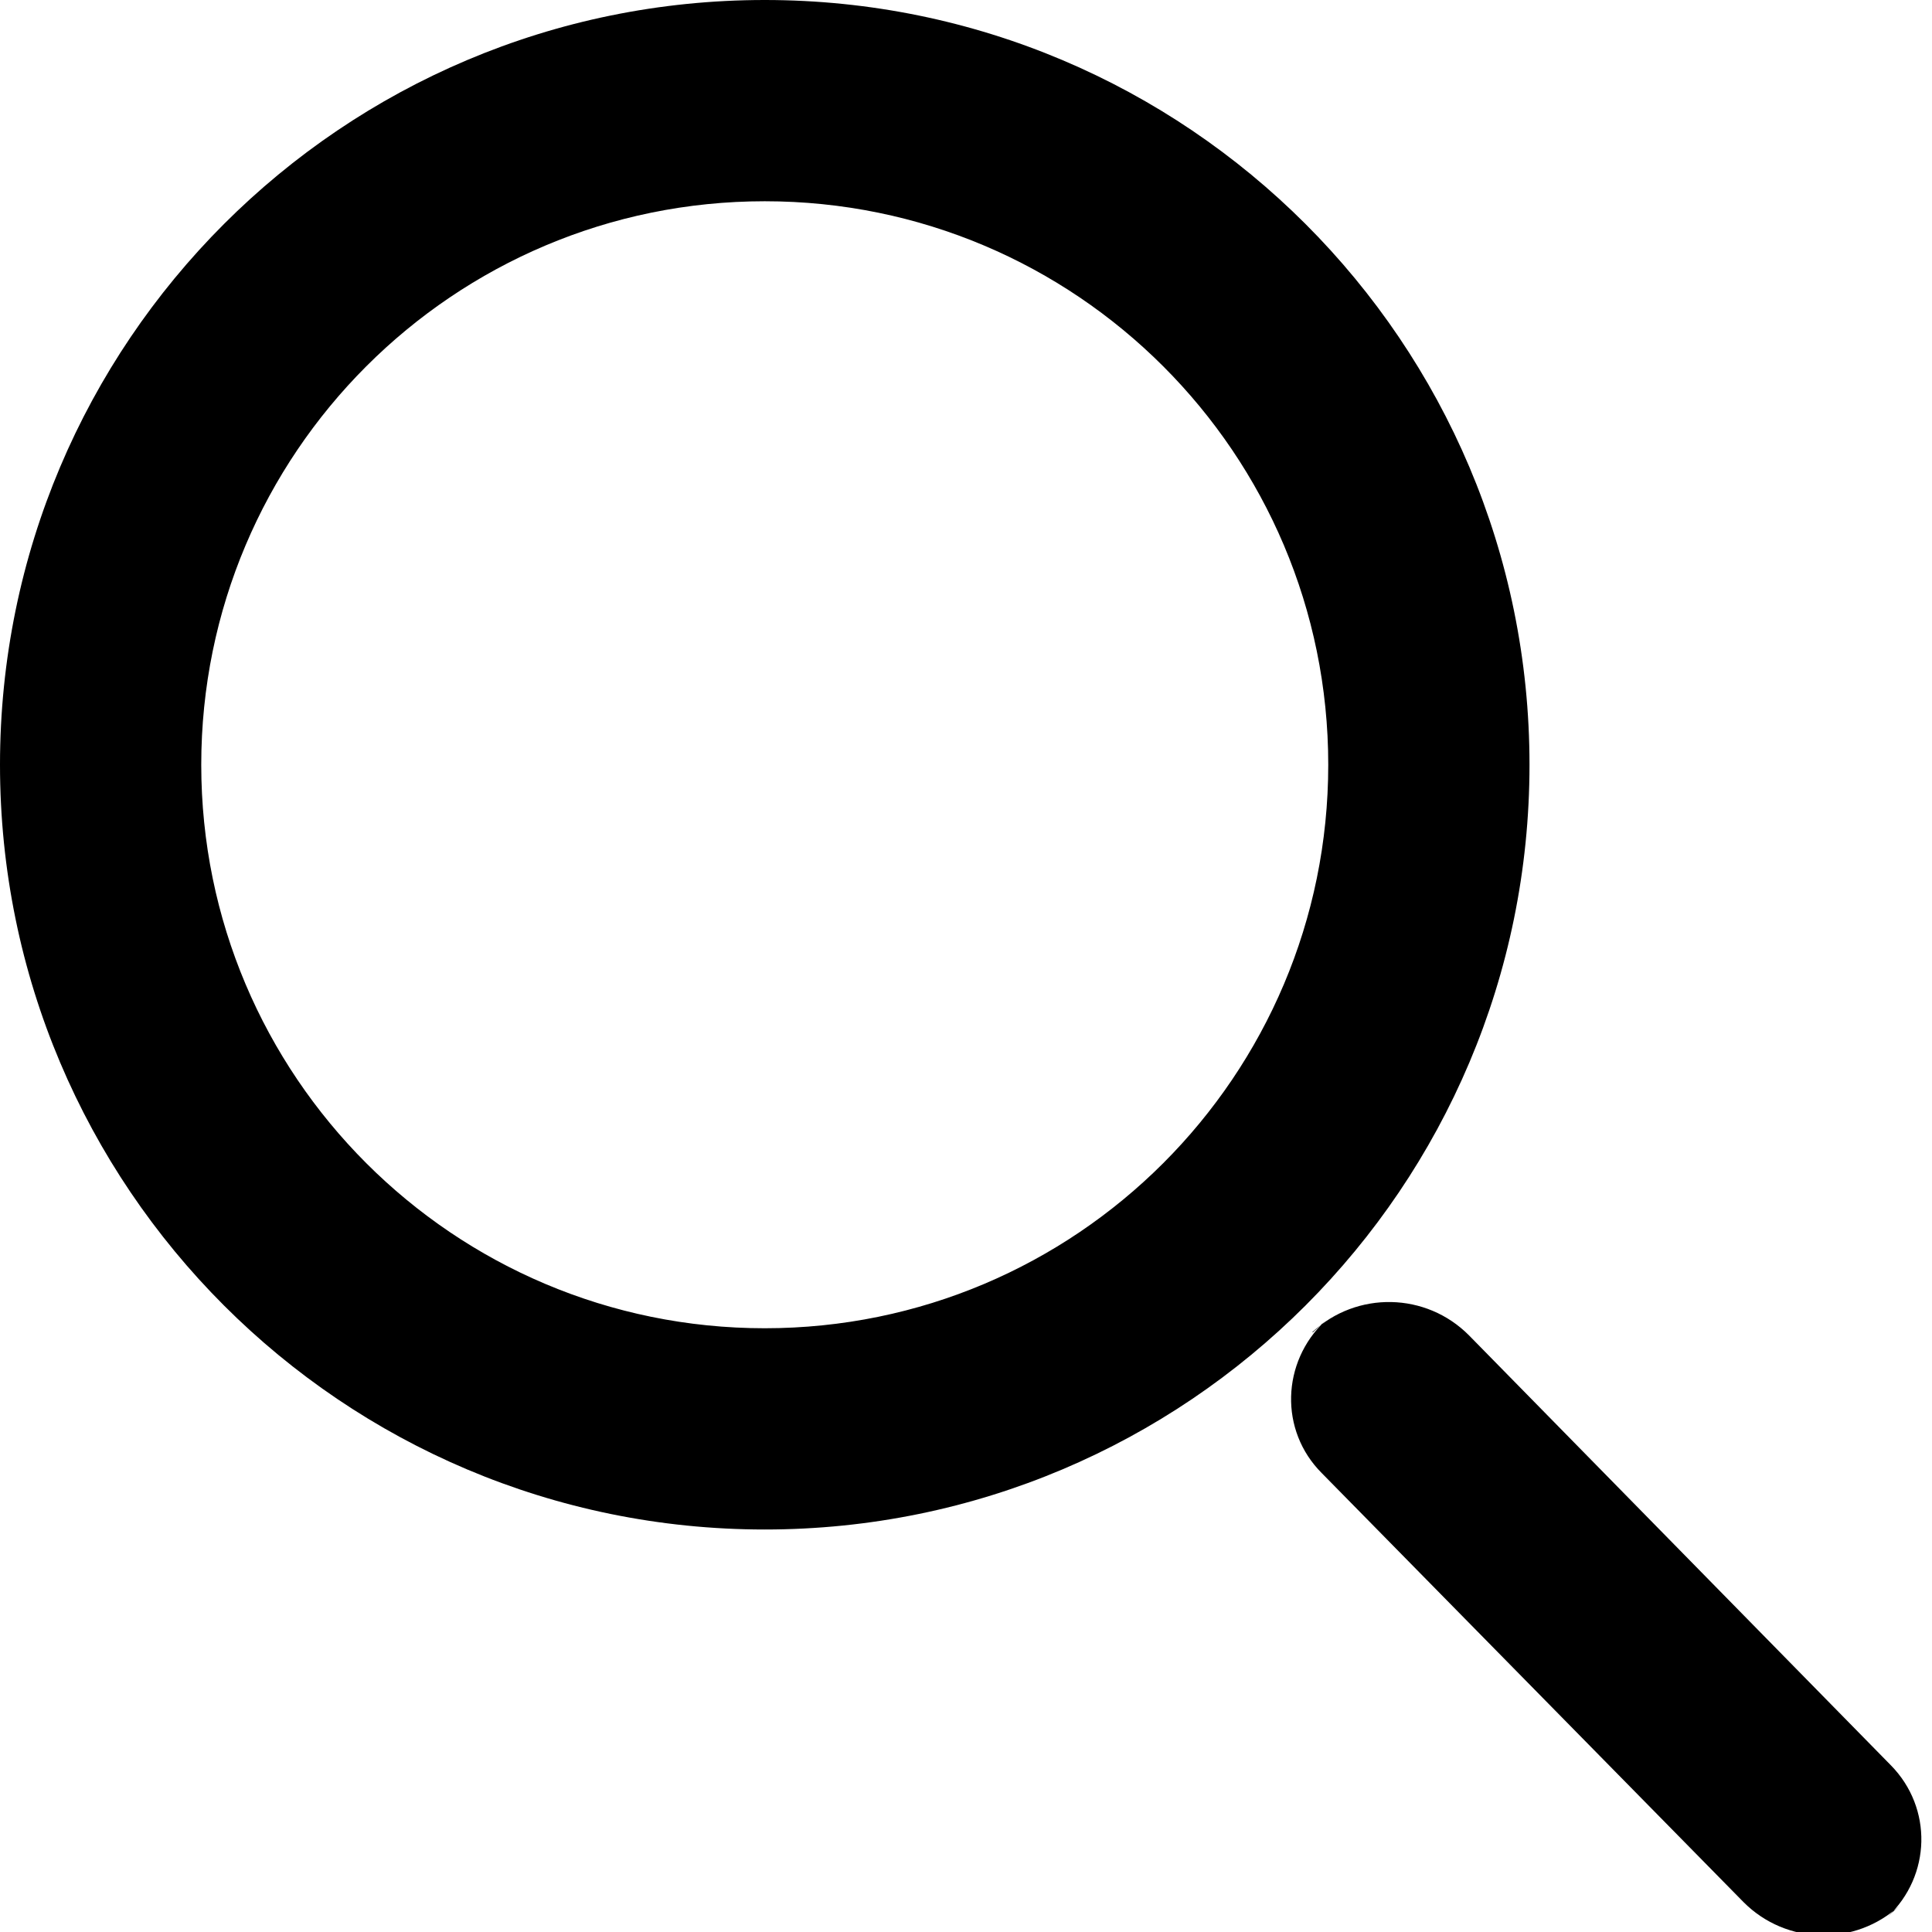
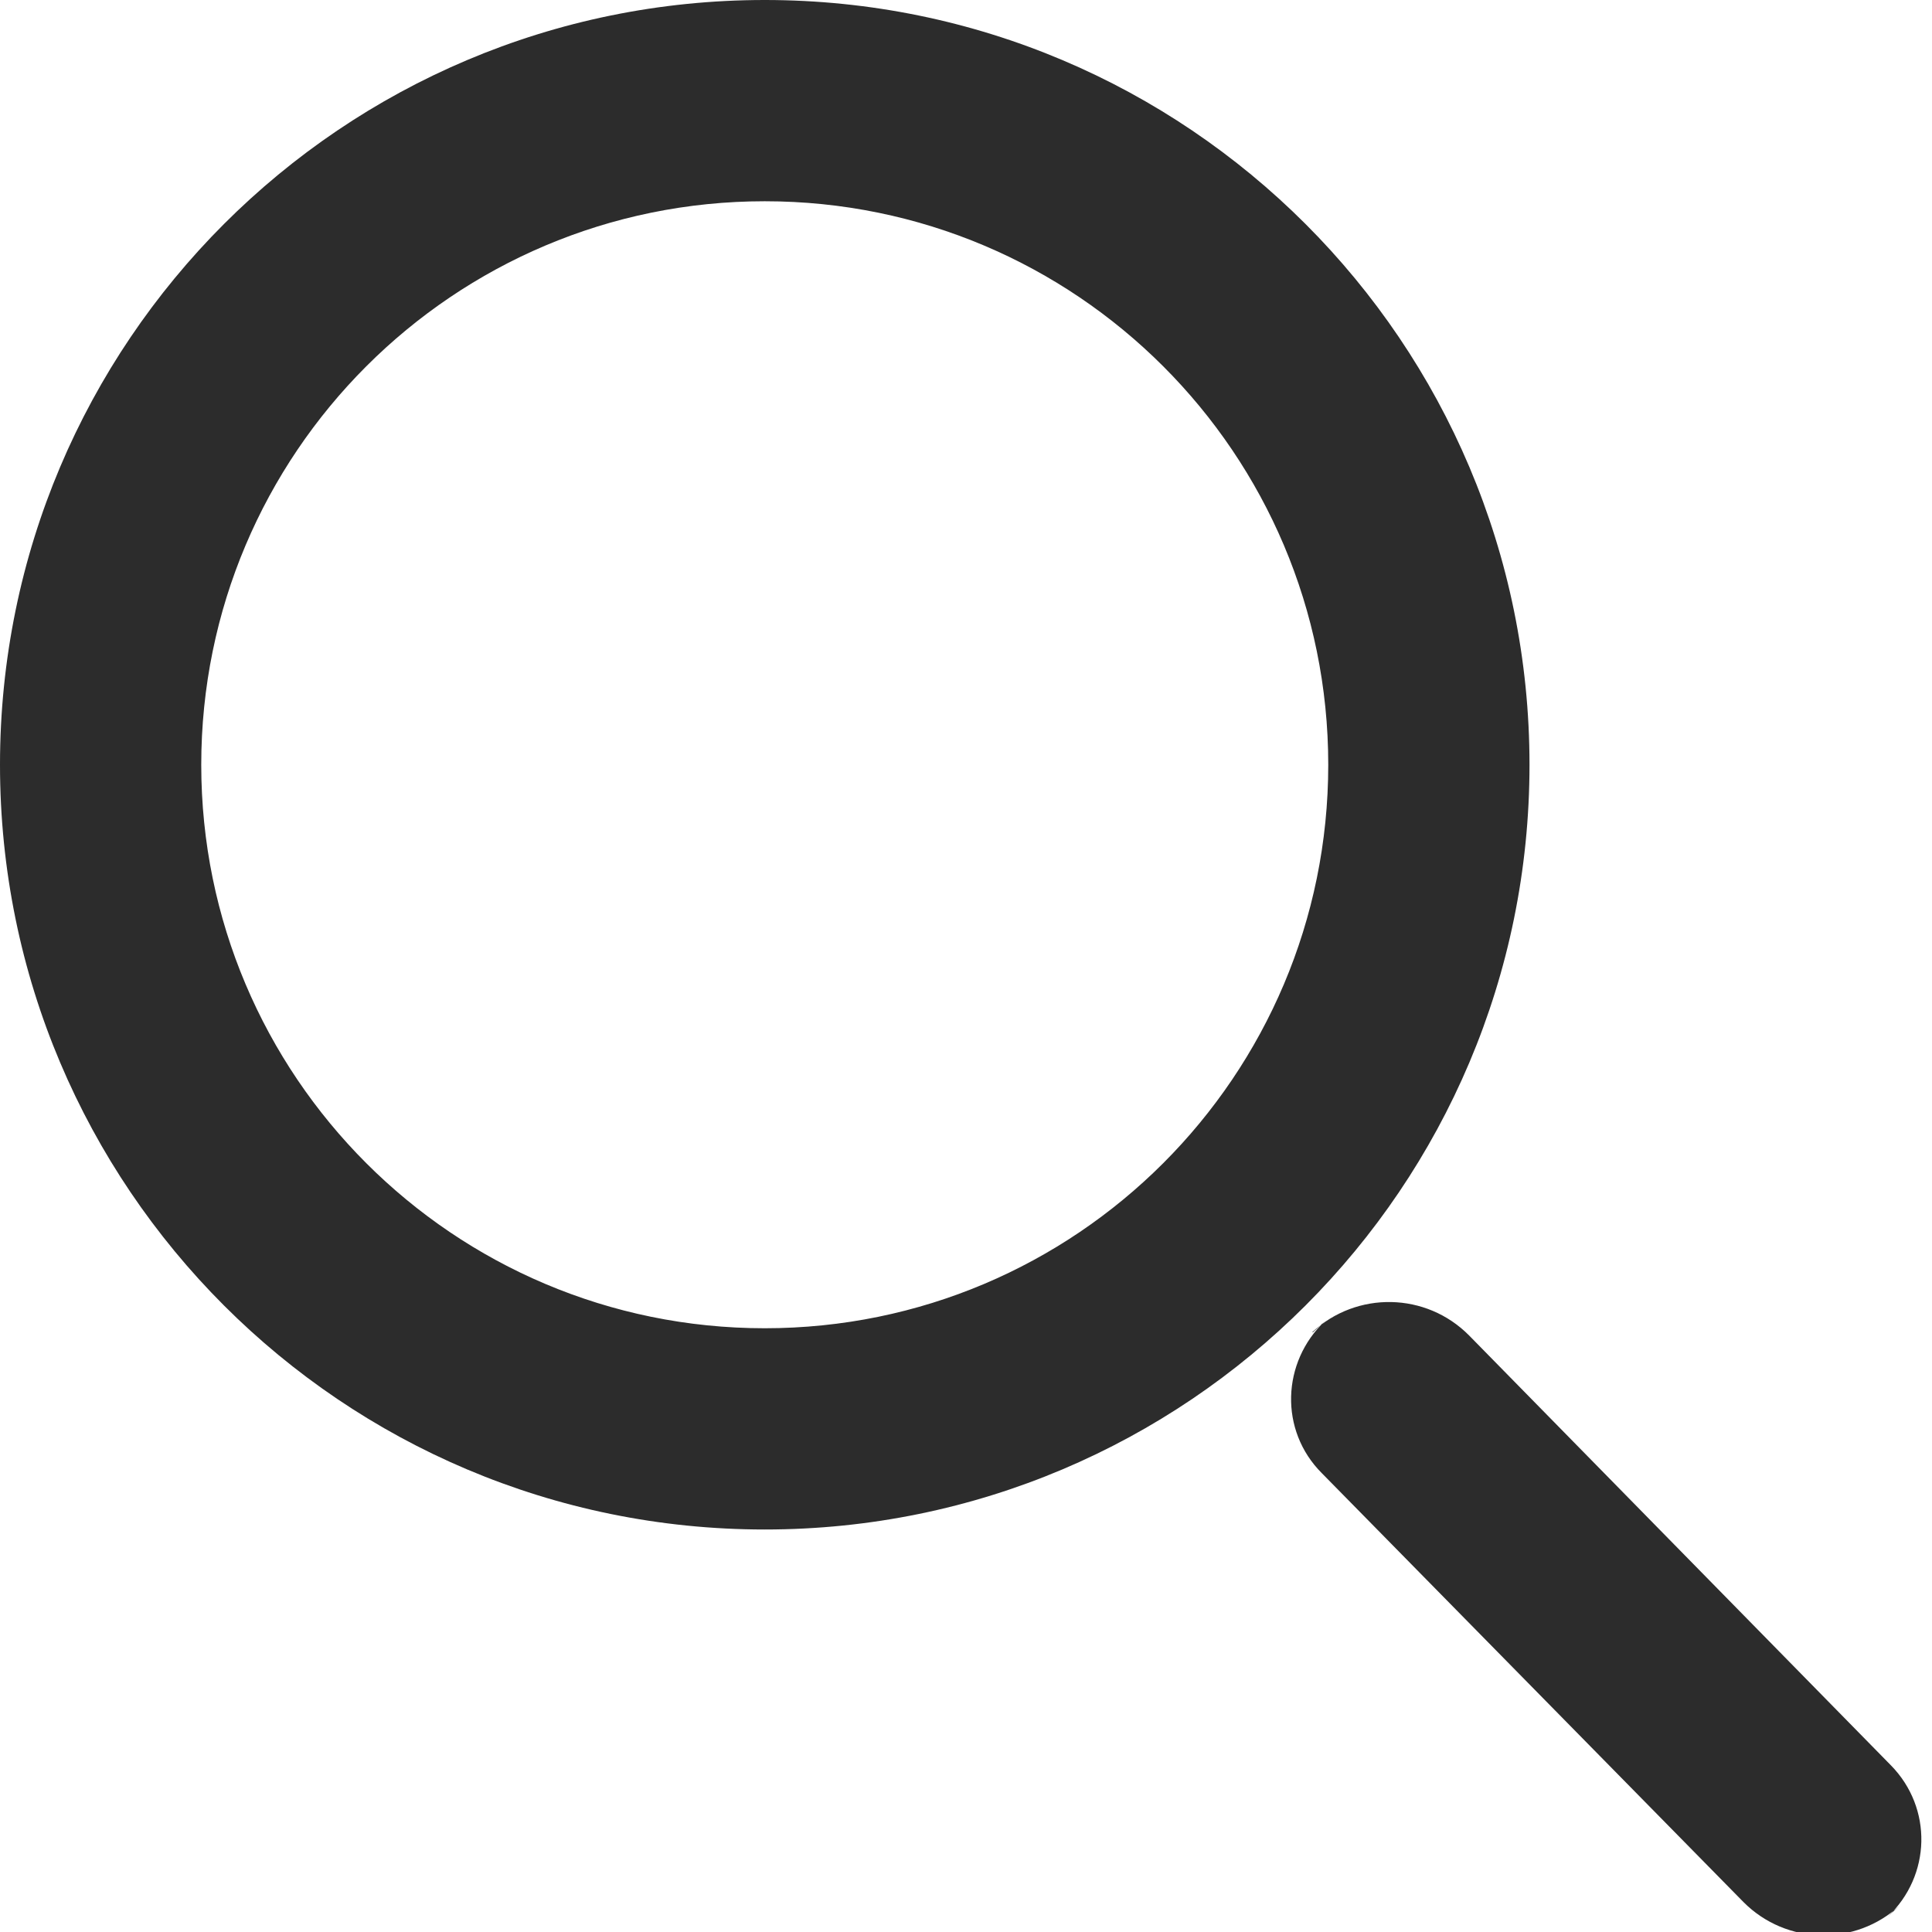
<svg xmlns="http://www.w3.org/2000/svg" width="24" height="24" viewBox="0 0 24 24">
-   <path fill="#000000" d="M9.5 16.5a7 7 0 1 0 0-14 7 7 0 0 0 0 14zm0 2.5a9.5 9.5 0 1 1 0-19 9.5 9.5 0 0 1 0 19zm6.8-2.45a1.4 1.4 0 0 1 1.95.04l5.24 5.34c.52.53.5 1.37-.04 1.88l.15-.14a1.4 1.4 0 0 1-1.94-.04l-5.24-5.33c-.53-.53-.5-1.38.04-1.89l-.15.14z" />
+   <path fill="#2C2C2C" d="M9.5 16.5a7 7 0 1 0 0-14 7 7 0 0 0 0 14zm0 2.5a9.5 9.5 0 1 1 0-19 9.5 9.5 0 0 1 0 19zm6.8-2.45a1.4 1.4 0 0 1 1.95.04l5.24 5.34c.52.53.5 1.37-.04 1.88l.15-.14a1.4 1.4 0 0 1-1.94-.04l-5.24-5.33c-.53-.53-.5-1.38.04-1.89l-.15.14z" />
</svg>
